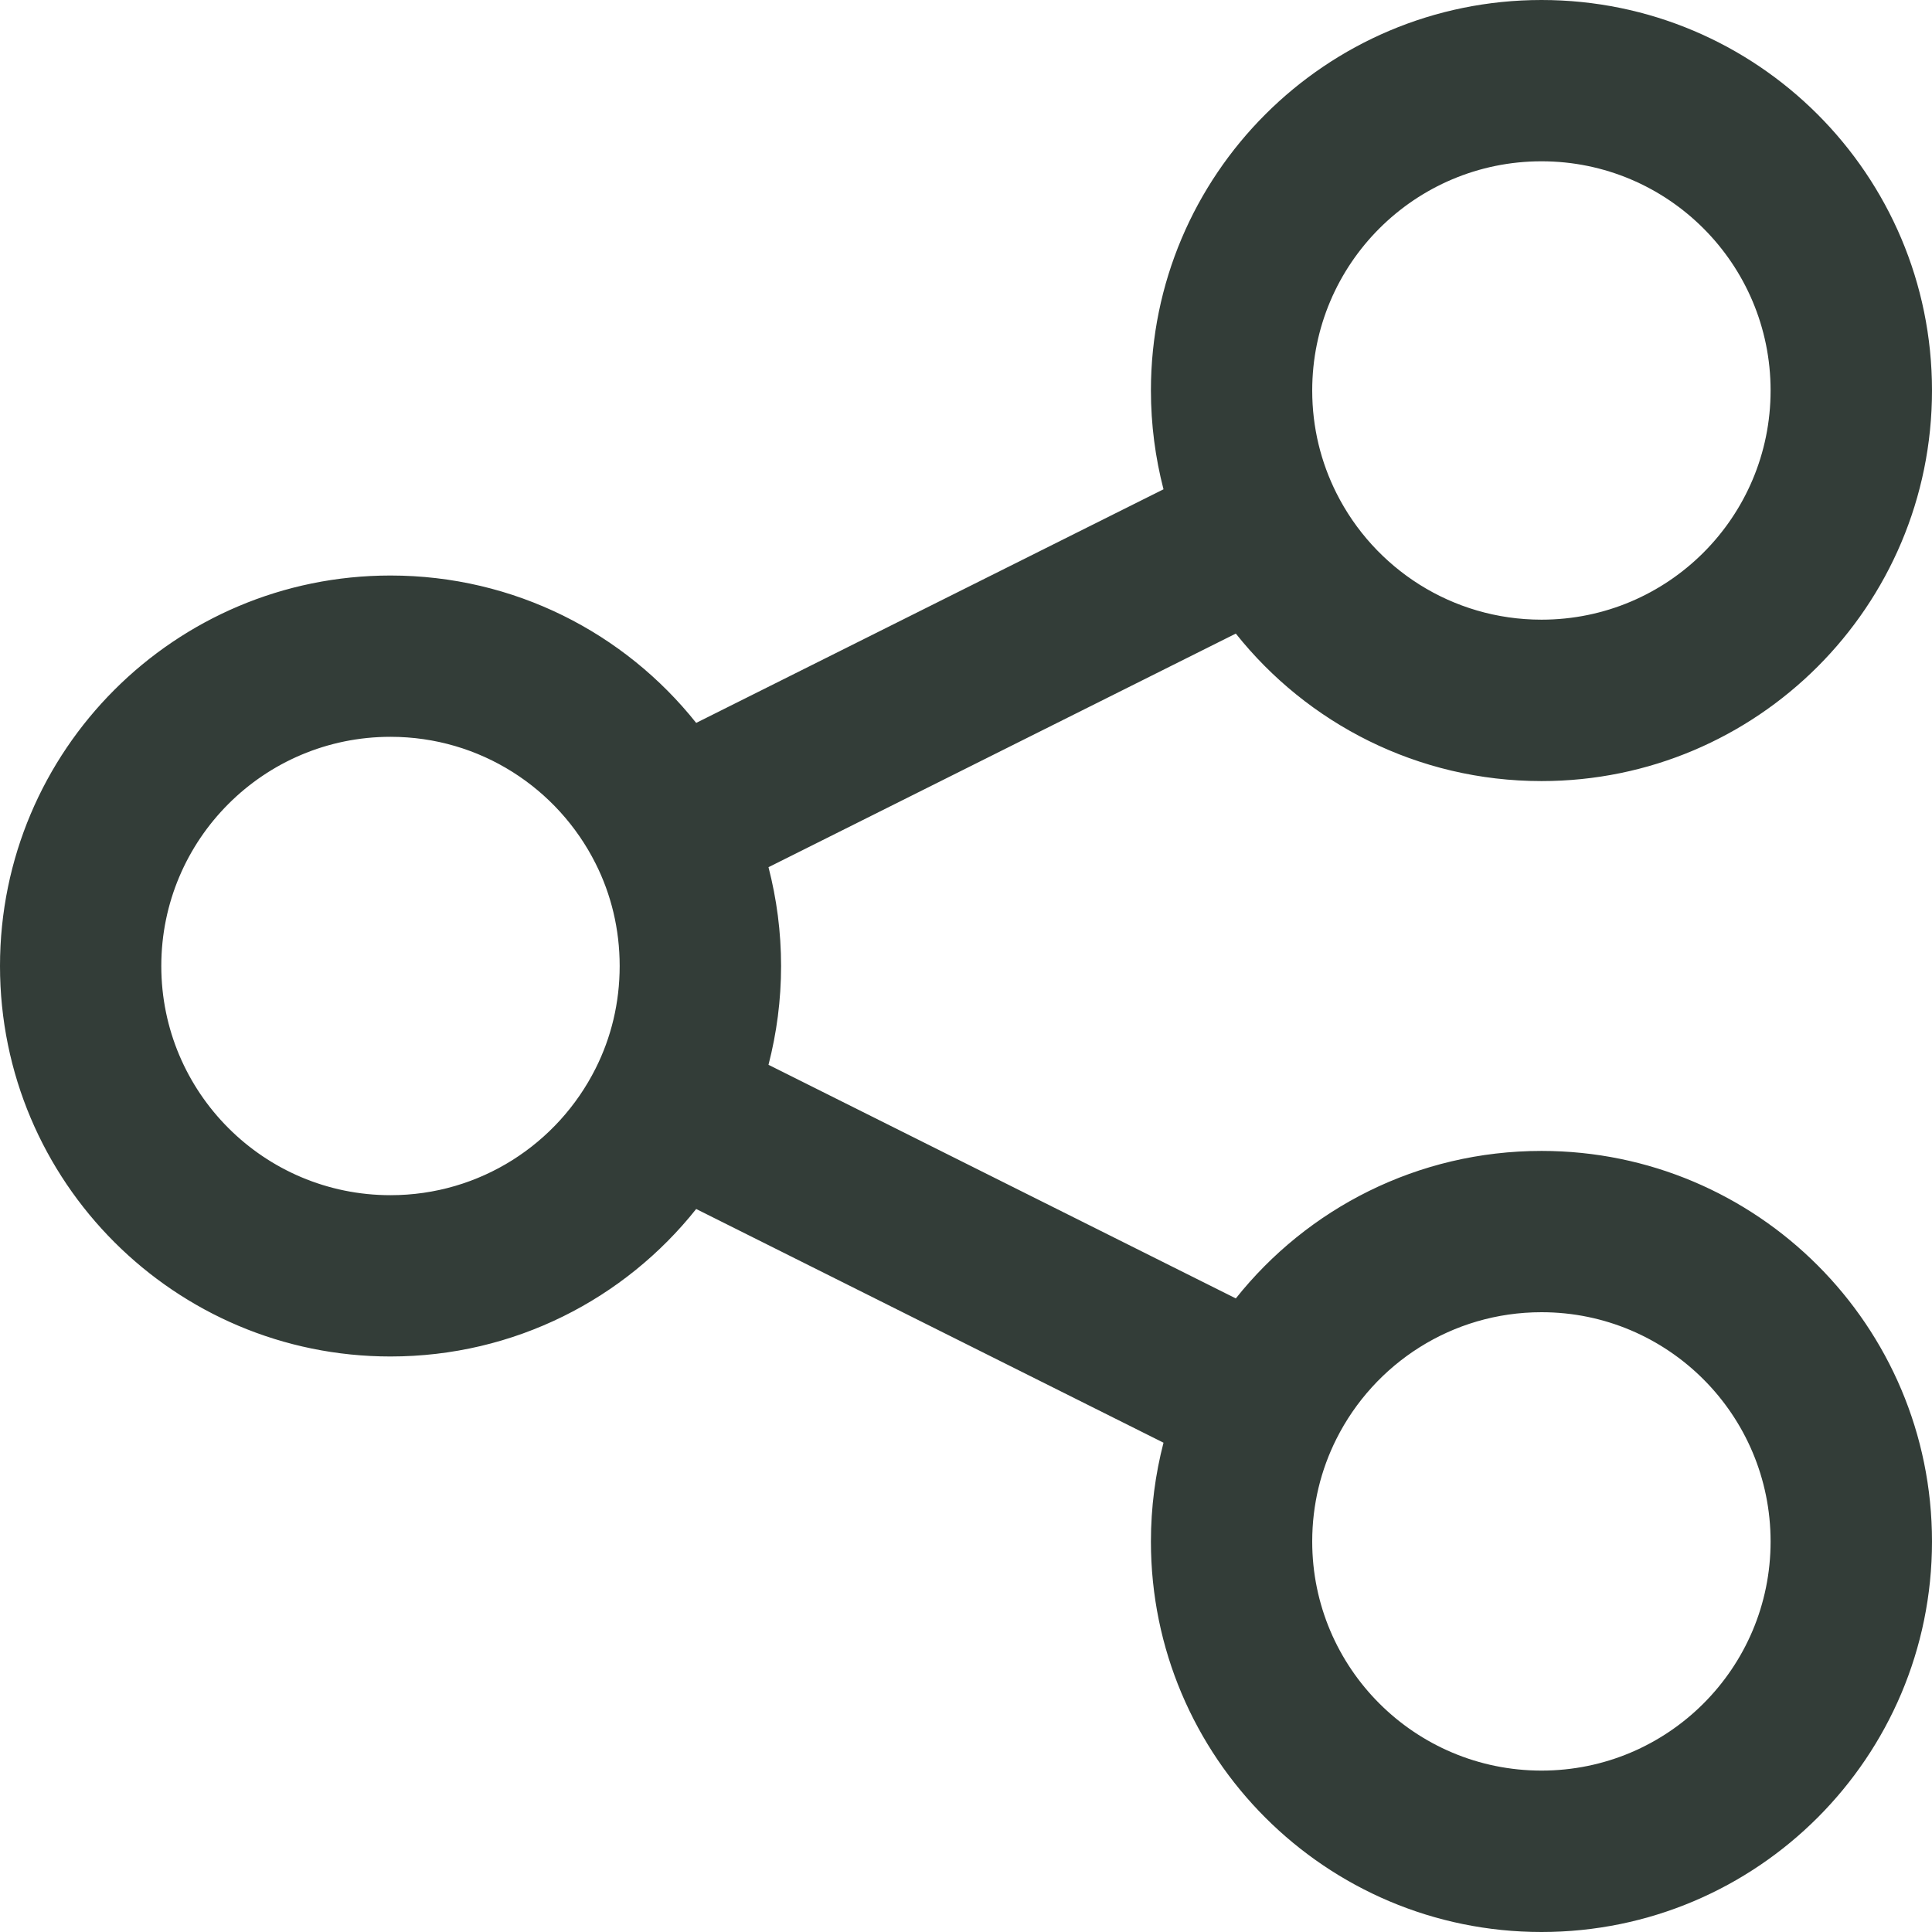
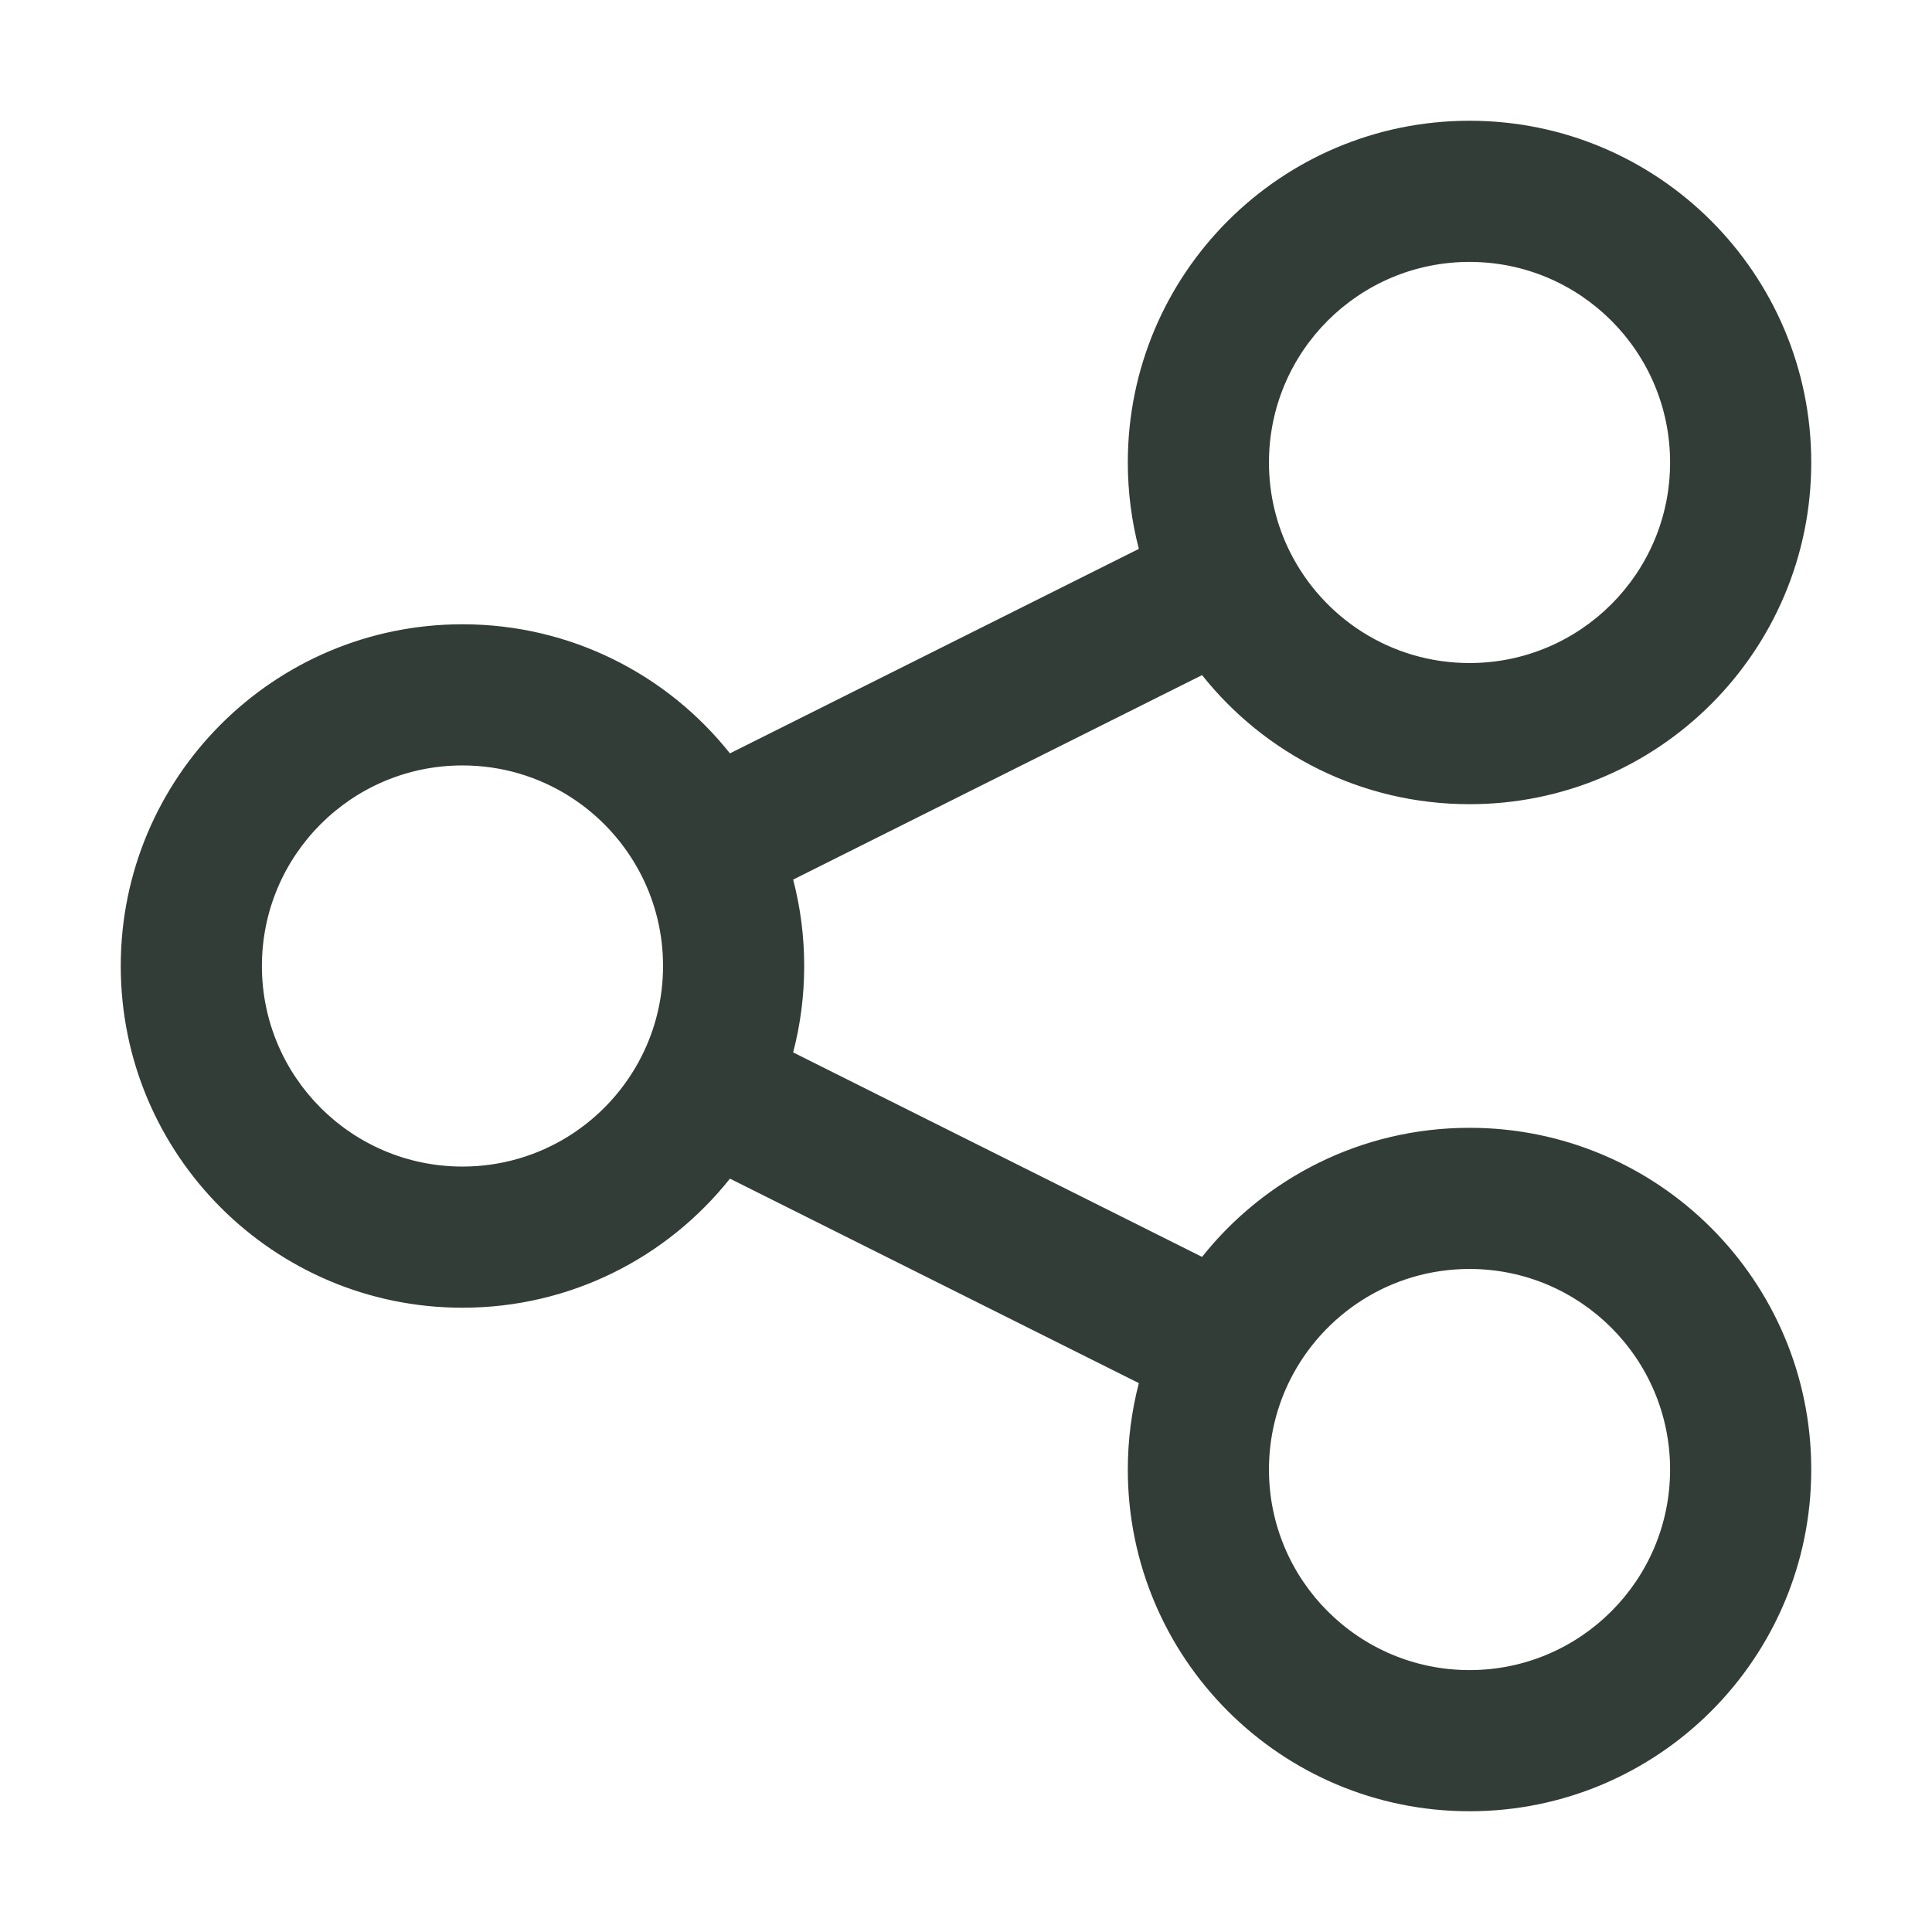
- <svg xmlns="http://www.w3.org/2000/svg" preserveAspectRatio="none" overflow="visible" style="display: block;" width="17.5" height="17.5" viewBox="0 0 17.5 17.5" fill="none">
-   <g id="Group 3">
-     <path id="Vector" fill-rule="evenodd" clip-rule="evenodd" d="M13.963 1.461C12.816 1.461 11.886 2.391 11.886 3.537C11.886 3.873 11.965 4.187 12.105 4.466C12.447 5.148 13.151 5.613 13.963 5.613C15.109 5.613 16.038 4.684 16.038 3.537C16.038 2.391 15.109 1.461 13.963 1.461ZM10.425 3.537C10.425 1.584 12.009 0 13.963 0C15.916 0 17.5 1.584 17.5 3.537C17.5 5.491 15.916 7.075 13.963 7.075C12.84 7.075 11.841 6.552 11.194 5.739L6.961 7.855C7.035 8.142 7.075 8.441 7.075 8.75C7.075 9.059 7.035 9.358 6.961 9.645L11.194 11.761C11.841 10.948 12.84 10.425 13.963 10.425C15.916 10.425 17.5 12.009 17.5 13.963C17.5 15.916 15.916 17.5 13.963 17.5C12.009 17.5 10.425 15.916 10.425 13.963C10.425 13.654 10.465 13.354 10.539 13.068L6.306 10.951C5.659 11.765 4.66 12.287 3.537 12.287C1.584 12.287 0 10.704 0 8.75C0 6.796 1.584 5.213 3.537 5.213C4.66 5.213 5.659 5.735 6.306 6.548L10.539 4.432C10.465 4.146 10.425 3.846 10.425 3.537ZM3.537 6.674C2.391 6.674 1.461 7.603 1.461 8.75C1.461 9.897 2.391 10.826 3.537 10.826C4.349 10.826 5.053 10.36 5.395 9.678C5.535 9.4 5.613 9.085 5.613 8.75C5.613 8.415 5.535 8.1 5.395 7.822C5.053 7.14 4.349 6.674 3.537 6.674ZM13.963 11.886C13.151 11.886 12.447 12.352 12.105 13.034C11.965 13.313 11.886 13.627 11.886 13.963C11.886 15.109 12.816 16.038 13.963 16.038C15.109 16.038 16.038 15.109 16.038 13.963C16.038 12.816 15.109 11.886 13.963 11.886Z" fill="#333D38" />
-   </g>
+ <svg xmlns="http://www.w3.org/2000/svg" width="32" height="32" viewBox="0 0 32 32" fill="none">
+   <path fill-rule="evenodd" clip-rule="evenodd" d="M24.34 4.338C22.506 4.338 21.018 5.825 21.018 7.66C21.018 8.196 21.145 8.7 21.368 9.145C21.915 10.236 23.041 10.982 24.34 10.982C26.174 10.982 27.662 9.494 27.662 7.66C27.662 5.825 26.174 4.338 24.34 4.338ZM18.68 7.66C18.68 4.534 21.214 2 24.34 2C27.466 2 30 4.534 30 7.66C30 10.786 27.466 13.32 24.34 13.32C22.544 13.32 20.945 12.484 19.91 11.182L13.137 14.569C13.257 15.027 13.32 15.506 13.32 16C13.32 16.494 13.257 16.974 13.137 17.431L19.91 20.818C20.945 19.516 22.544 18.68 24.34 18.68C27.466 18.68 30 21.214 30 24.34C30 27.466 27.466 30 24.34 30C21.214 30 18.68 27.466 18.68 24.34C18.68 23.846 18.744 23.367 18.863 22.909L12.09 19.522C11.055 20.824 9.456 21.66 7.66 21.66C4.534 21.66 2 19.126 2 16C2 12.874 4.534 10.34 7.66 10.34C9.456 10.34 11.055 11.176 12.09 12.478L18.863 9.091C18.744 8.633 18.68 8.154 18.68 7.66ZM7.66 12.678C5.825 12.678 4.338 14.165 4.338 16C4.338 17.834 5.825 19.322 7.66 19.322C8.959 19.322 10.085 18.576 10.632 17.485C10.855 17.04 10.982 16.536 10.982 16C10.982 15.464 10.855 14.96 10.632 14.515C10.085 13.424 8.959 12.678 7.66 12.678ZM24.34 21.018C23.041 21.018 21.915 21.764 21.368 22.855C21.145 23.3 21.018 23.804 21.018 24.34C21.018 26.174 22.506 27.662 24.34 27.662C26.174 27.662 27.662 26.174 27.662 24.34C27.662 22.506 26.174 21.018 24.34 21.018Z" fill="#333D38" />
</svg>
